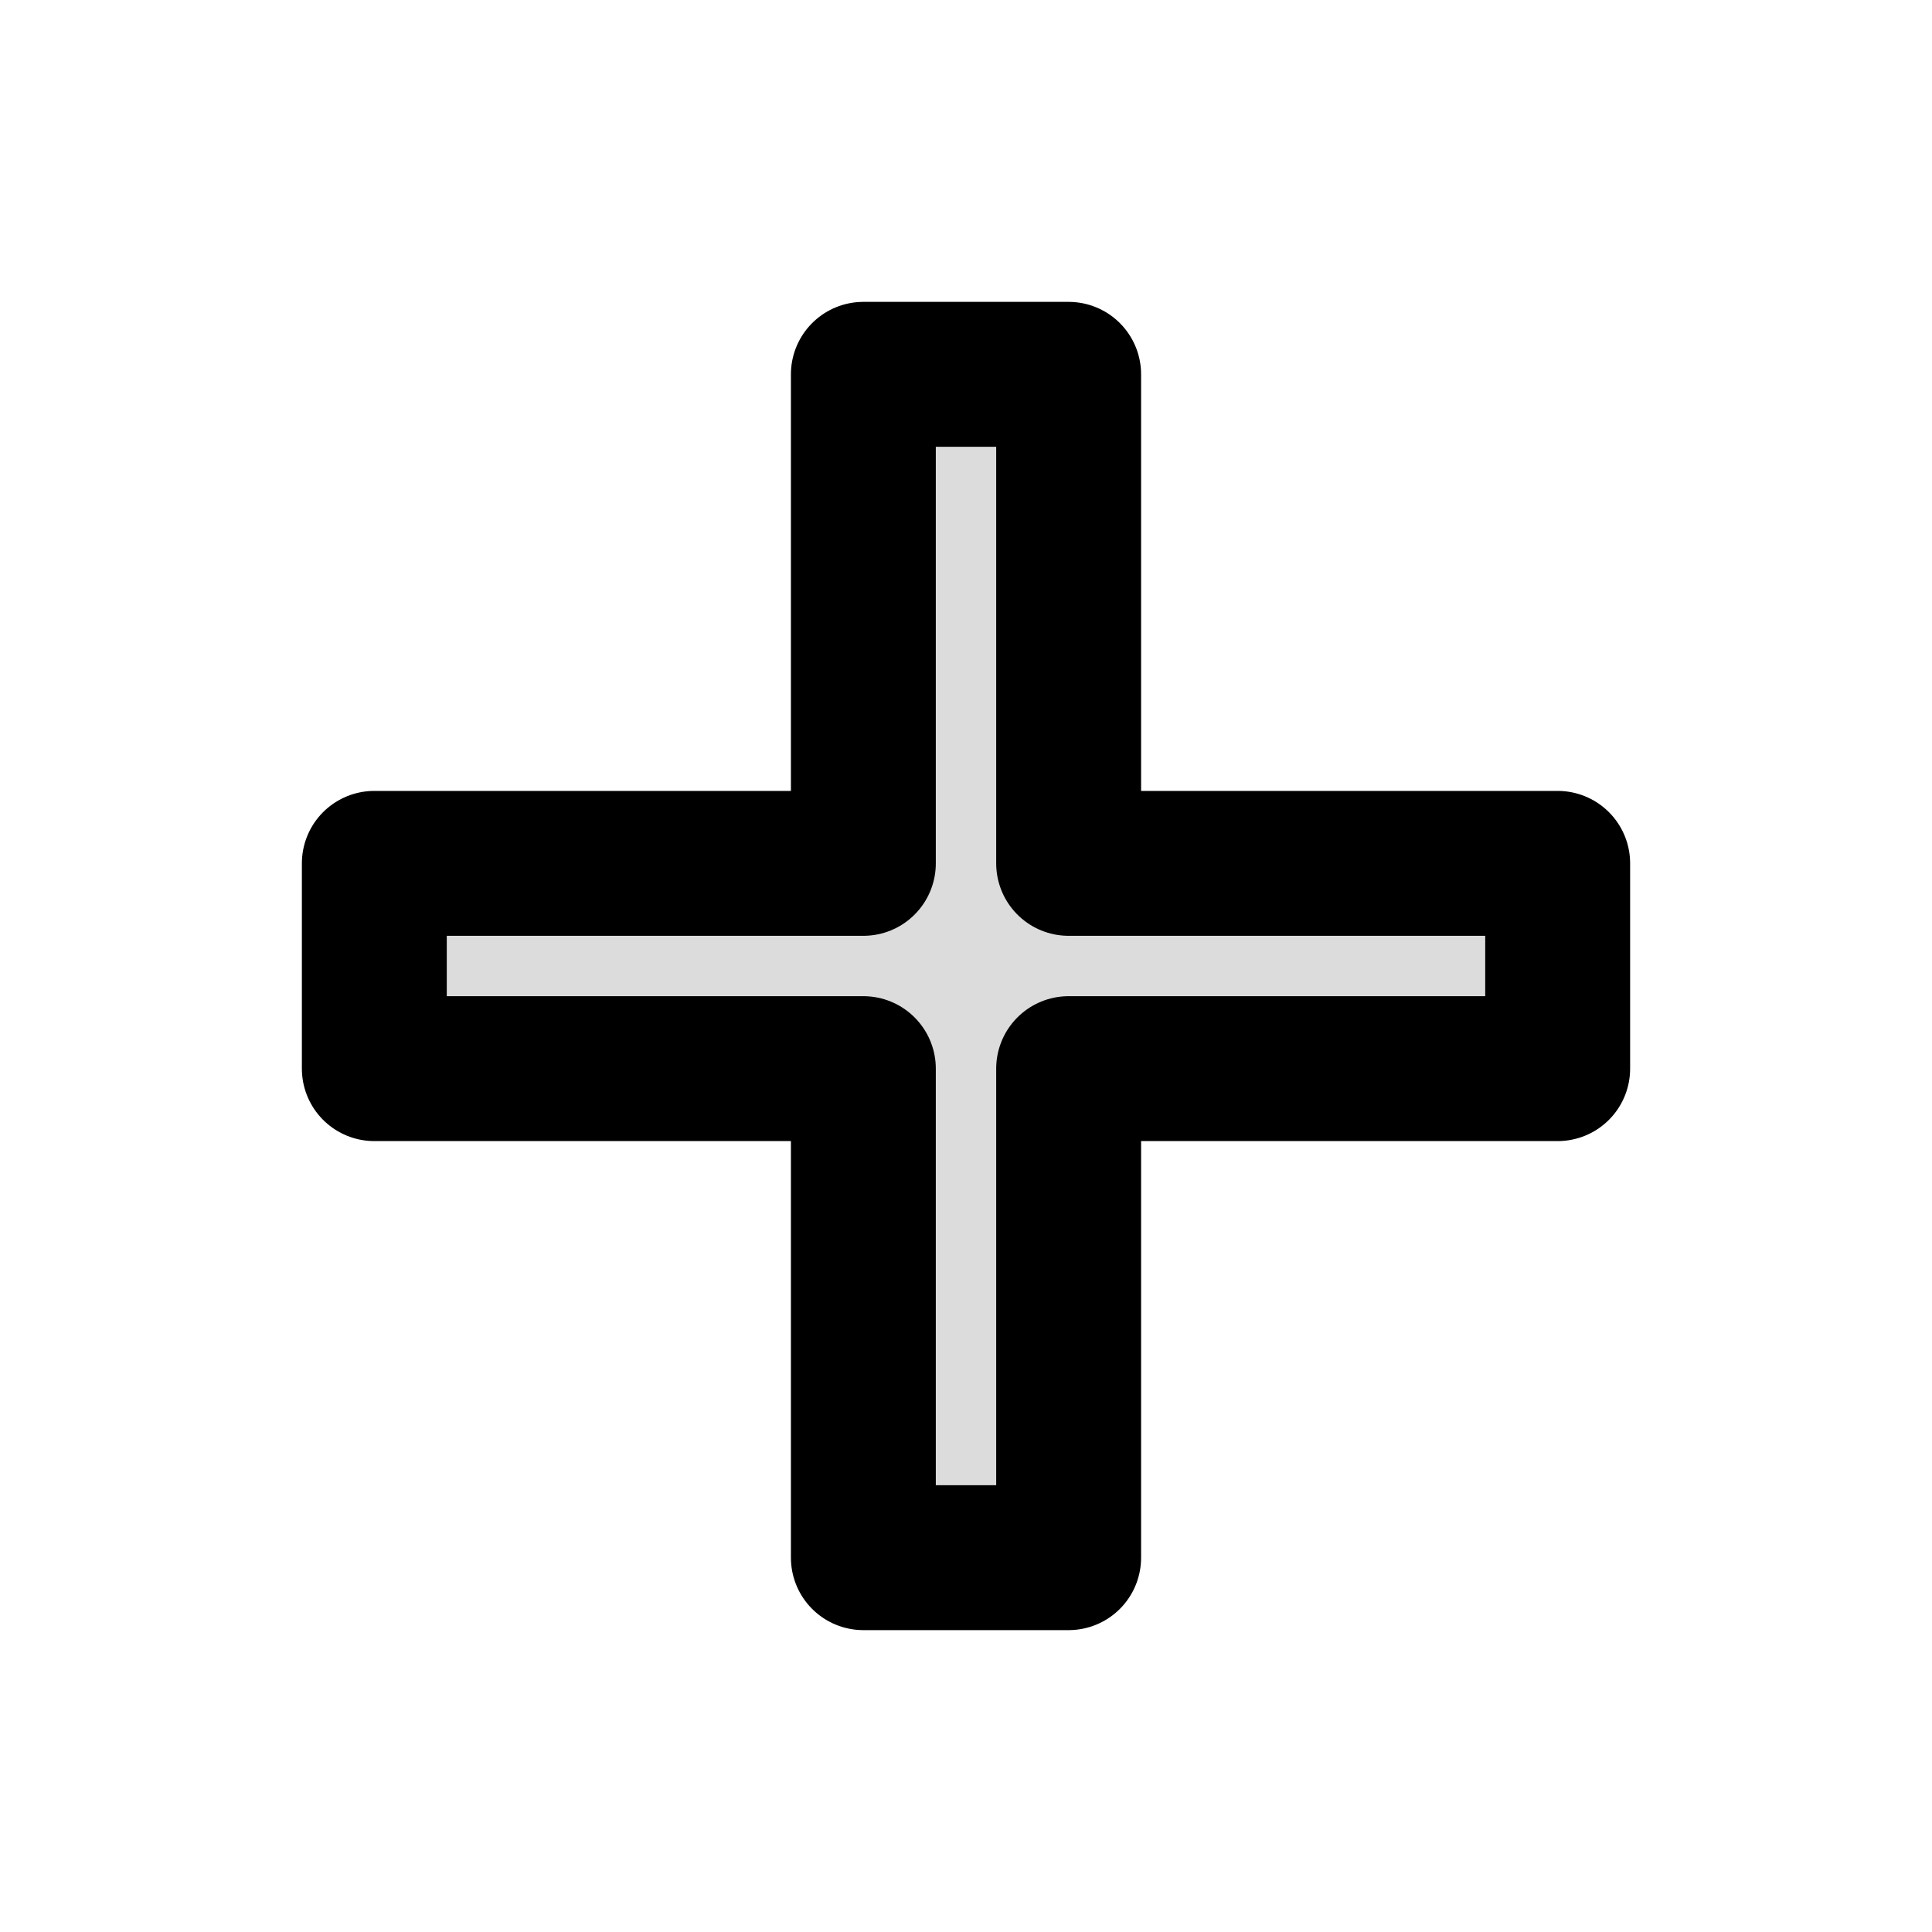
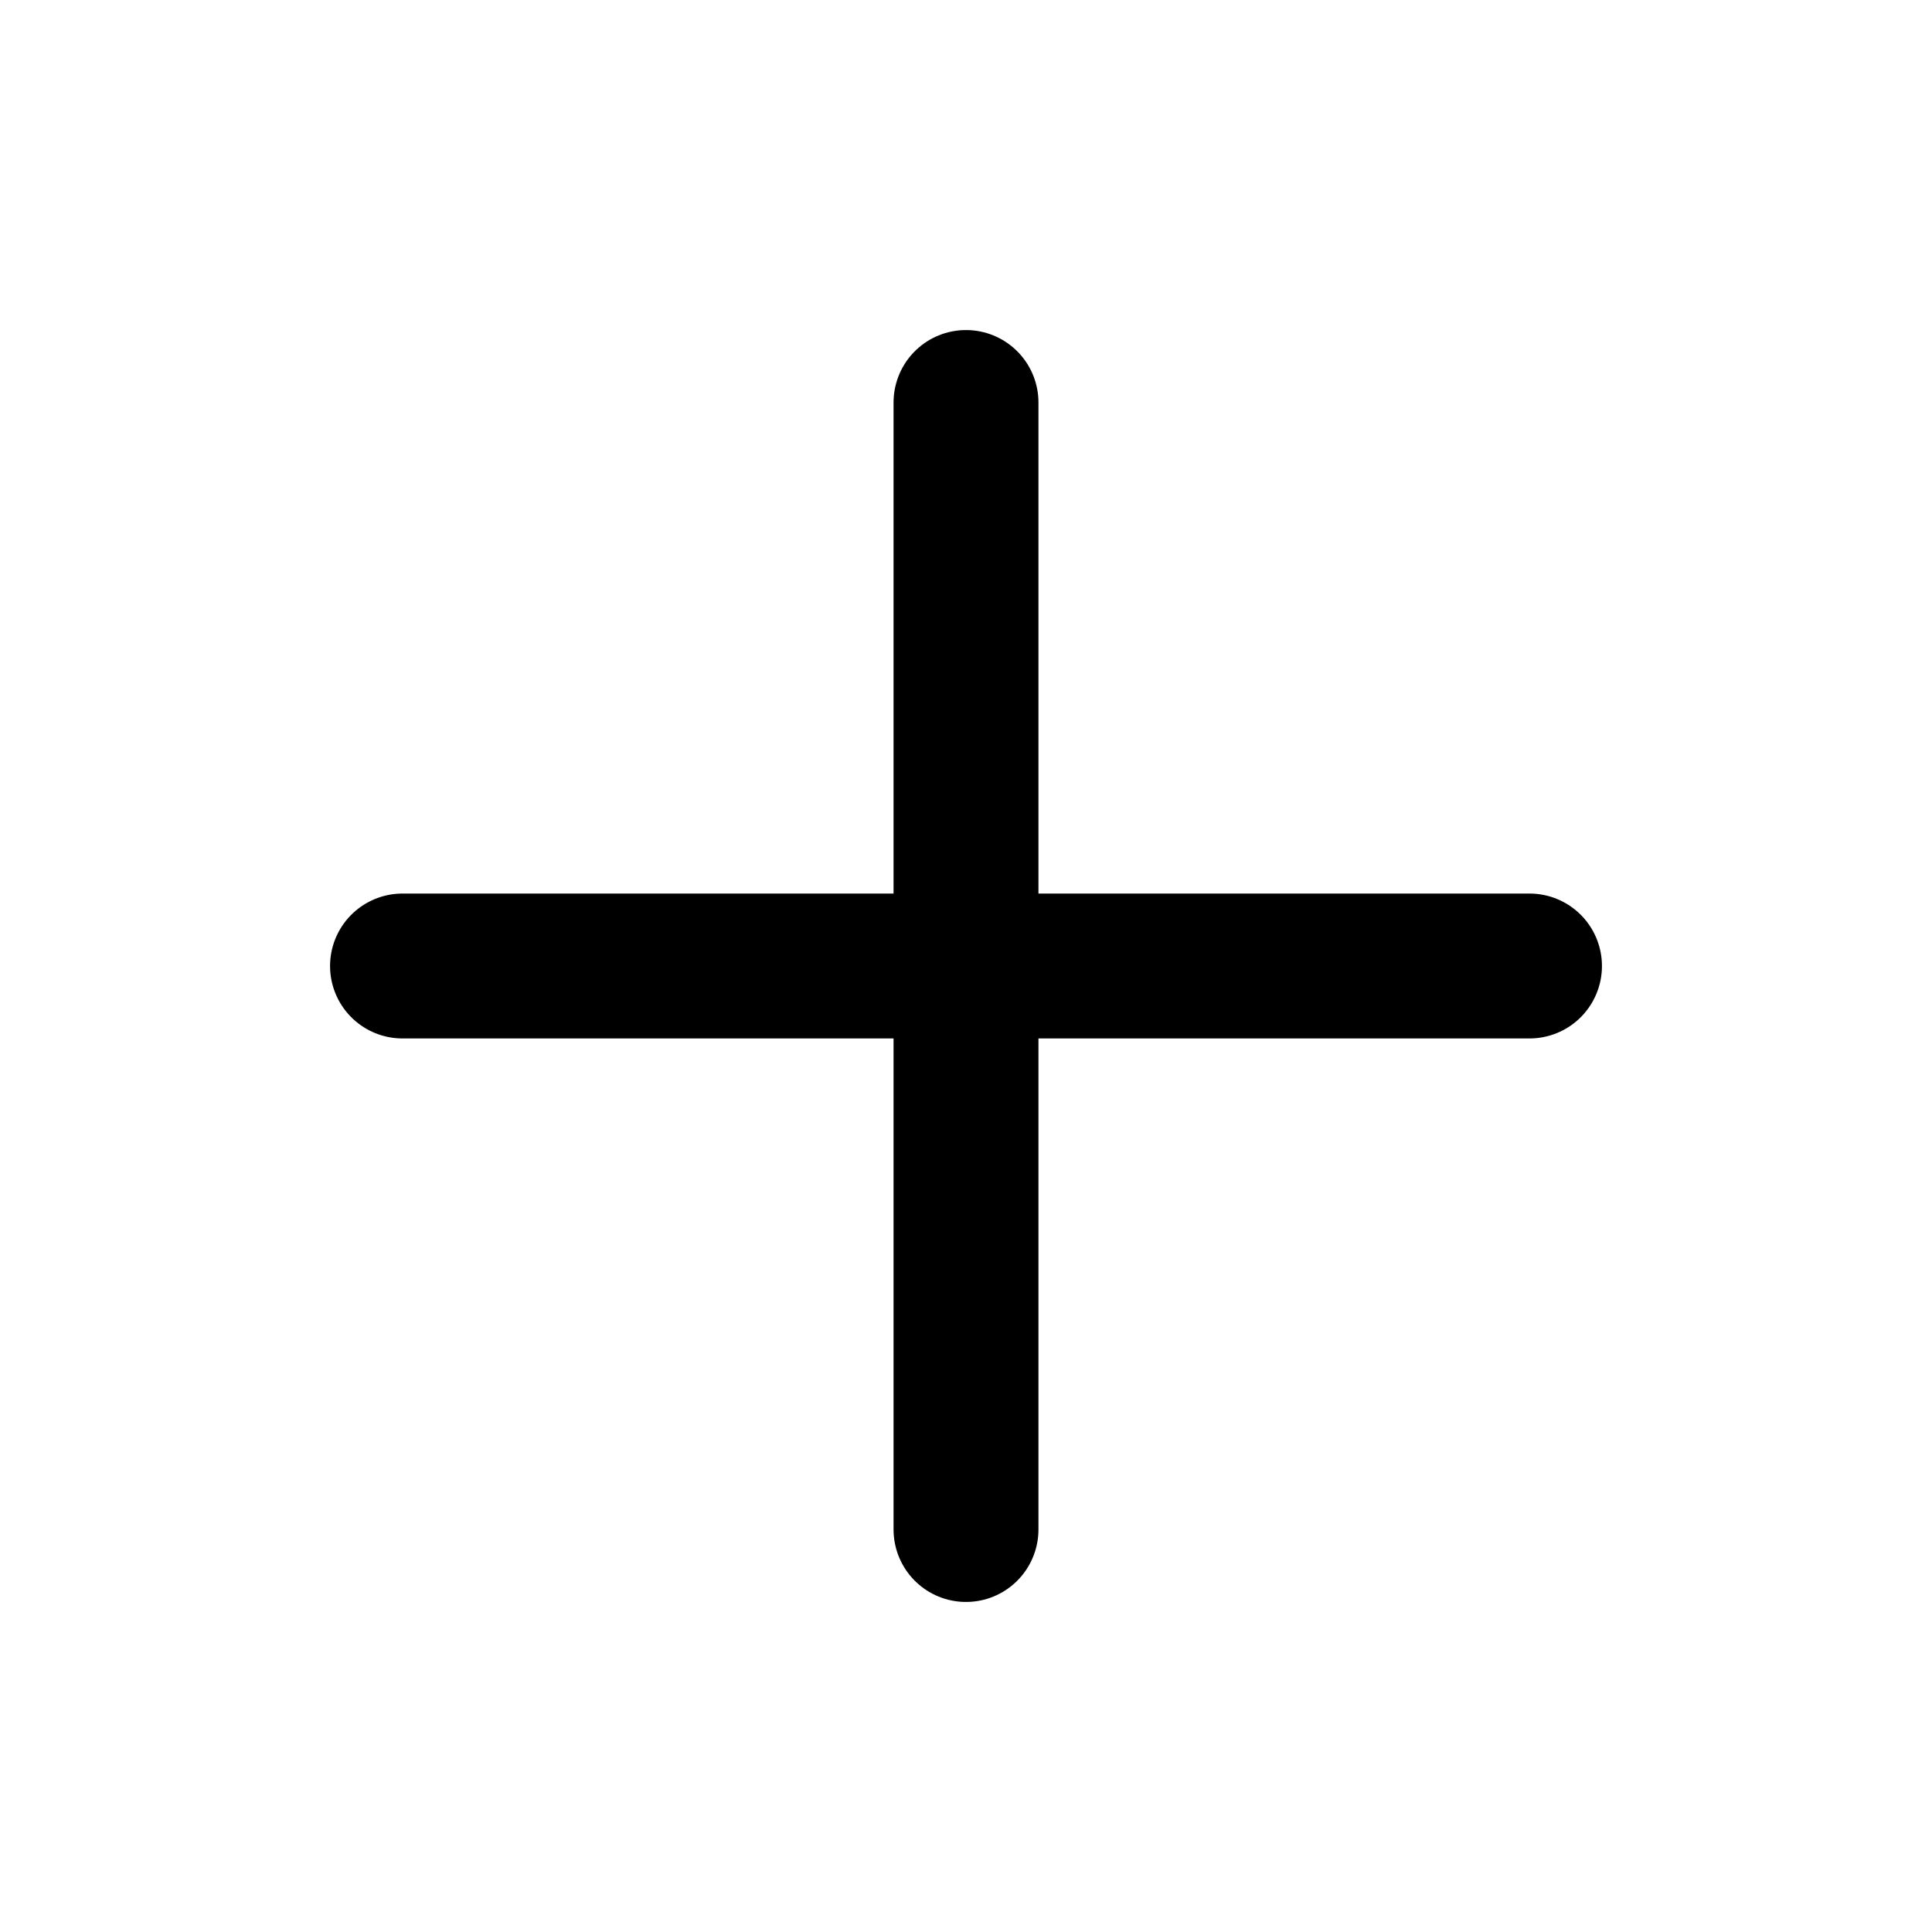
- <svg xmlns="http://www.w3.org/2000/svg" viewBox="0 0 16 16" fill="none">
-   <path d="M7.15 3.1h1.7v4.05h4.05v1.7H8.85v4.05h-1.7V8.85H3.1v-1.7h4.05V3.1Z" fill="currentColor" opacity="0.14" />
-   <path d="M7.15 3.1h1.7v4.05h4.05v1.7H8.85v4.05h-1.7V8.85H3.1v-1.7h4.05V3.1Z" stroke="currentColor" stroke-width="1.2" stroke-linejoin="round" />
+ <svg xmlns="http://www.w3.org/2000/svg" viewBox="0 0 24 24" fill="none" stroke="currentColor" stroke-width="1.8" stroke-linecap="round" stroke-linejoin="round">
+   <path d="M12 5v14M5 12h14" />
</svg>
